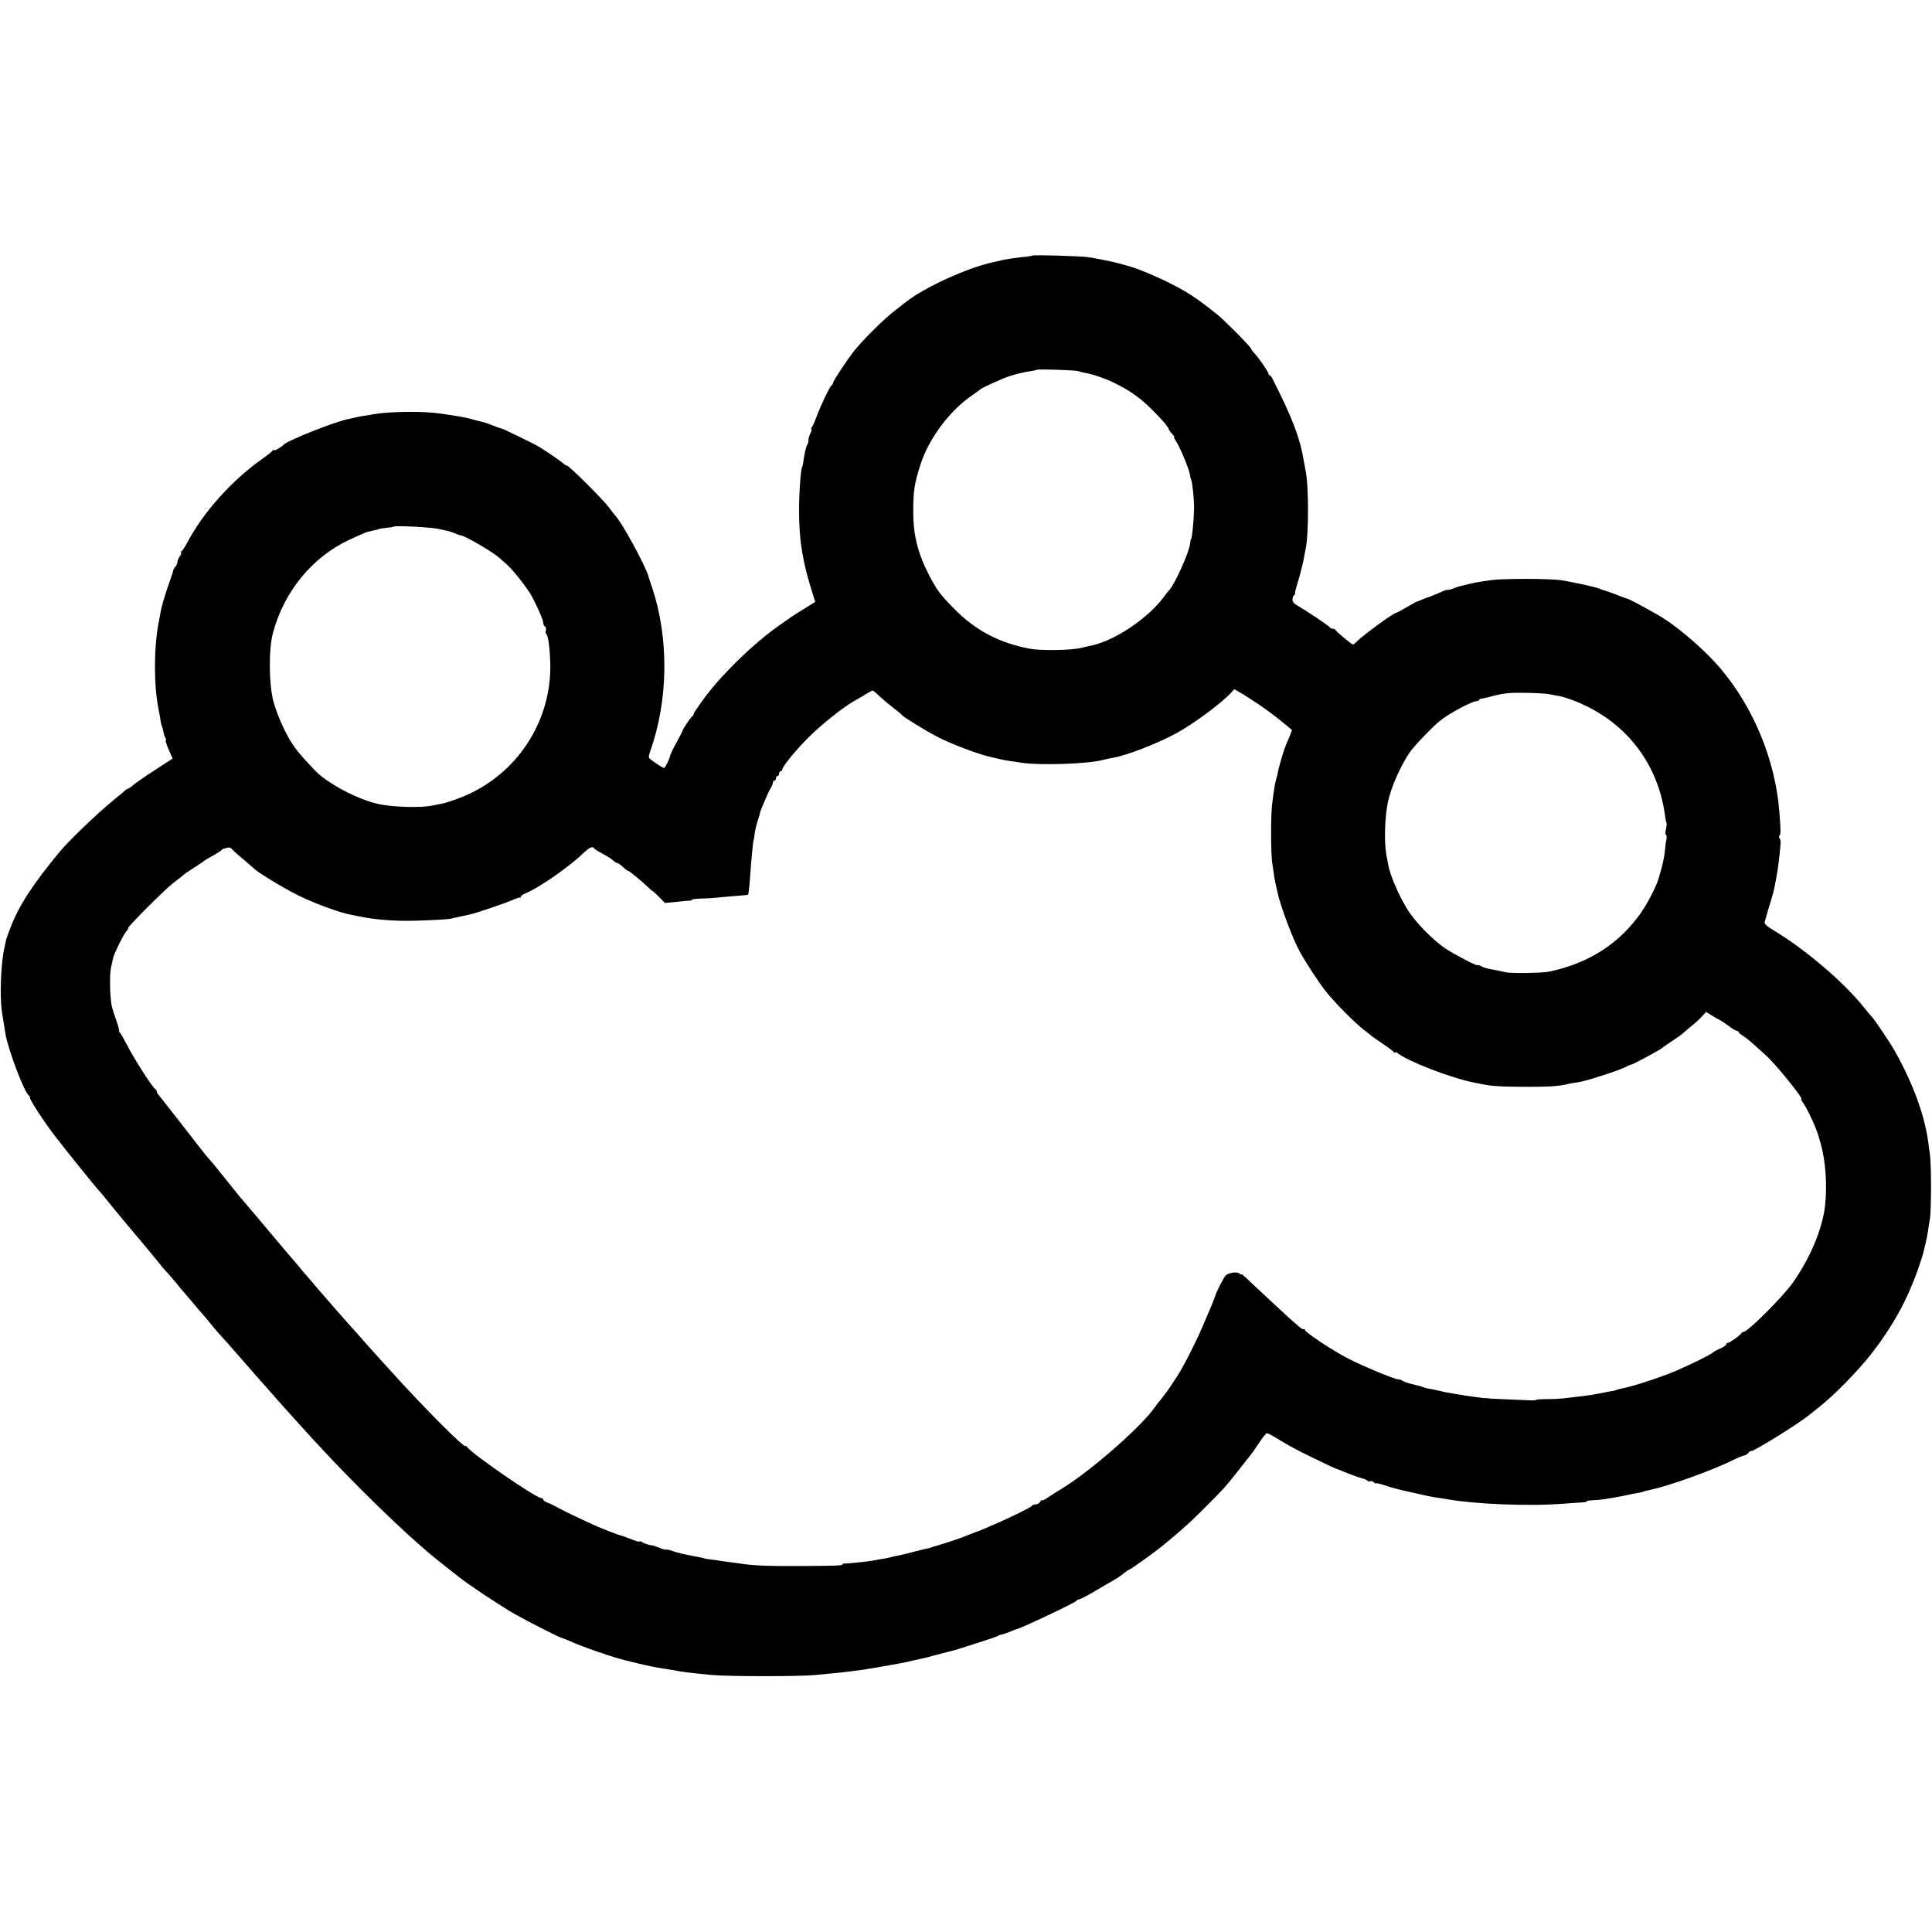
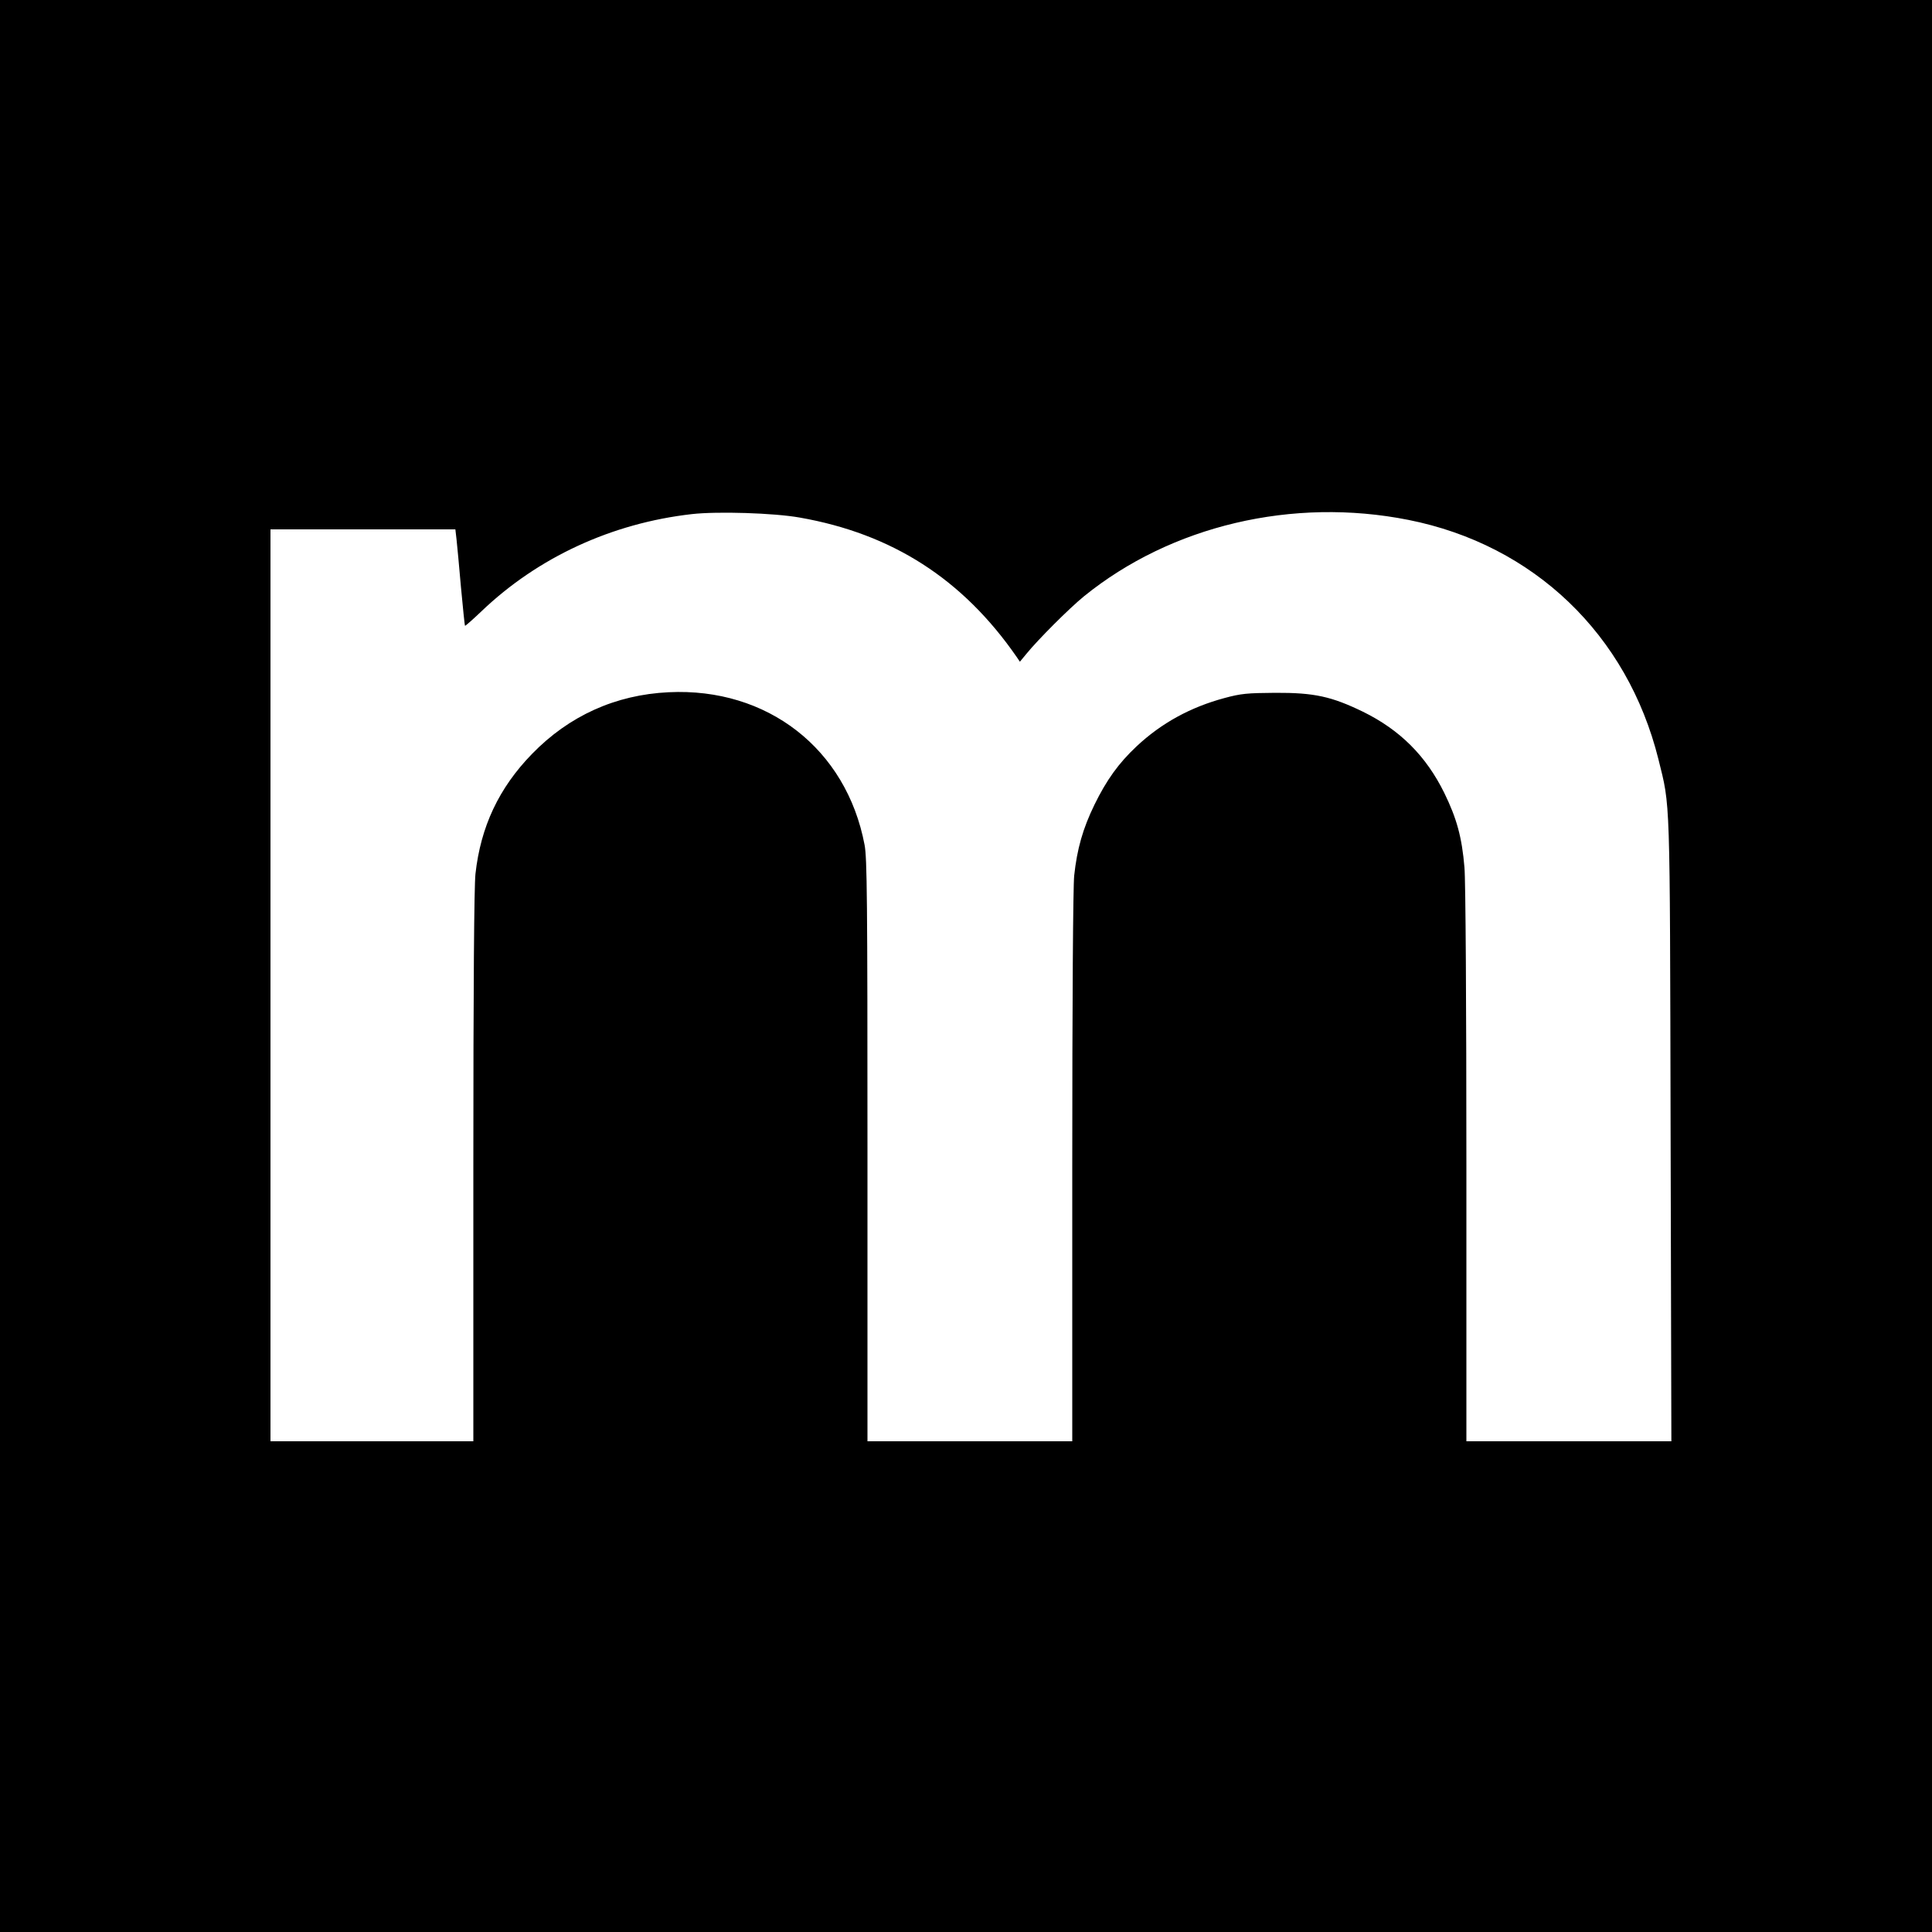
- <svg xmlns="http://www.w3.org/2000/svg" version="1.0" width="1220pt" height="1220pt" viewBox="0 0 1220 1220" preserveAspectRatio="xMidYMid meet">
-   <g transform="translate(0,1220) scale(0.1,-0.1)" fill="#000000" stroke="none">
-     <path d="M6519 10586 c-2 -2 -33 -7 -69 -10 -36 -4 -85 -11 -110 -16 -25 -6 -56 -13 -70 -16 -165 -36 -436 -160 -553 -254 -7 -5 -39 -30 -72 -56 -60 -47 -170 -154 -235 -230 -42 -48 -150 -209 -150 -223 0 -5 -4 -11 -8 -13 -10 -4 -72 -133 -97 -203 -10 -27 -23 -56 -28 -62 -5 -7 -7 -13 -3 -13 4 0 0 -12 -7 -27 -7 -16 -13 -35 -12 -43 1 -8 -2 -19 -6 -25 -8 -12 -19 -58 -25 -103 -2 -19 -6 -38 -9 -42 -9 -14 -20 -174 -19 -280 0 -187 23 -322 87 -523 l15 -48 -26 -16 c-76 -47 -118 -73 -127 -80 -6 -5 -33 -23 -60 -42 -162 -111 -364 -305 -483 -463 -39 -53 -72 -101 -72 -106 0 -6 -3 -12 -7 -14 -8 -3 -63 -84 -63 -92 0 -3 -17 -36 -37 -73 -21 -37 -38 -74 -40 -81 -2 -18 -33 -82 -39 -82 -6 0 -51 28 -80 50 -20 15 -21 18 -8 56 115 325 119 712 12 1034 -12 36 -23 67 -23 70 -16 61 -165 337 -208 382 -7 7 -25 31 -41 53 -33 46 -253 265 -266 265 -5 0 -15 6 -22 13 -11 11 -97 70 -153 105 -29 18 -224 113 -238 116 -13 3 -40 13 -72 26 -18 8 -66 21 -90 26 -5 1 -12 3 -15 4 -34 13 -193 39 -271 45 -116 9 -287 3 -361 -11 -15 -3 -39 -7 -55 -9 -15 -2 -39 -7 -53 -10 -14 -3 -36 -8 -50 -11 -86 -17 -388 -137 -410 -163 -11 -14 -60 -41 -60 -34 0 5 -4 3 -8 -2 -4 -6 -36 -32 -72 -57 -188 -134 -366 -333 -464 -518 -16 -30 -34 -58 -40 -62 -6 -4 -7 -8 -3 -8 5 0 1 -10 -7 -22 -9 -12 -16 -30 -16 -38 0 -9 -5 -21 -12 -28 -6 -6 -13 -17 -14 -24 -1 -7 -11 -38 -22 -68 -22 -60 -54 -166 -57 -190 -1 -8 -7 -42 -14 -75 -30 -160 -30 -393 0 -542 6 -29 12 -63 13 -75 2 -13 6 -30 10 -38 3 -8 7 -24 9 -35 1 -11 6 -26 11 -33 4 -7 6 -16 3 -18 -3 -3 6 -30 19 -60 l24 -54 -115 -75 c-64 -41 -125 -84 -137 -95 -12 -11 -25 -20 -29 -20 -4 0 -14 -6 -21 -13 -7 -7 -35 -30 -62 -52 -102 -82 -289 -261 -351 -336 -166 -200 -256 -338 -309 -477 -15 -39 -27 -73 -27 -74 0 -2 -4 -21 -9 -43 -25 -104 -33 -312 -17 -420 8 -48 18 -114 22 -137 20 -107 122 -375 148 -386 4 -2 7 -9 7 -16 0 -14 87 -148 155 -237 58 -76 252 -317 274 -341 9 -9 30 -33 46 -54 41 -52 201 -244 223 -269 10 -11 47 -56 83 -100 35 -44 73 -89 84 -100 11 -11 36 -41 56 -65 20 -25 45 -55 55 -66 11 -12 37 -43 59 -69 22 -26 48 -57 59 -69 10 -11 35 -41 55 -66 20 -24 45 -54 56 -65 11 -11 61 -67 110 -124 134 -153 132 -151 188 -214 85 -96 89 -101 162 -182 109 -121 120 -133 228 -248 164 -174 393 -399 532 -522 97 -86 107 -94 200 -168 33 -26 71 -56 85 -67 56 -45 261 -181 350 -232 94 -53 285 -150 305 -154 6 -1 30 -11 55 -22 75 -34 272 -101 340 -117 8 -2 42 -10 75 -18 52 -13 129 -29 160 -33 6 0 26 -4 45 -7 86 -16 111 -19 265 -34 111 -10 553 -10 655 0 41 4 98 10 125 12 28 3 68 7 90 10 22 3 56 7 75 10 19 2 36 5 38 6 1 1 10 2 20 3 14 2 105 18 122 21 3 1 25 5 50 9 48 9 67 13 103 22 12 3 33 7 47 10 14 3 59 14 100 26 41 11 82 21 90 23 8 1 22 5 30 8 8 3 69 22 135 43 66 21 122 40 125 43 3 3 13 7 22 9 10 1 33 9 53 17 19 9 37 15 40 16 21 1 379 170 383 181 2 4 9 8 15 8 7 0 55 25 107 56 52 31 108 63 124 72 16 10 41 27 56 40 15 12 31 22 34 22 7 0 171 118 211 152 130 107 175 149 270 244 121 122 127 129 215 241 34 43 67 85 73 93 7 8 29 41 50 72 21 32 42 58 48 58 5 0 44 -21 87 -48 69 -42 131 -74 297 -153 28 -13 52 -24 55 -25 3 0 14 -4 25 -9 60 -25 122 -47 139 -51 10 -2 24 -8 30 -14 7 -5 16 -7 19 -3 4 3 13 0 22 -7 8 -7 15 -10 15 -7 0 3 24 -2 53 -12 28 -10 86 -26 127 -35 41 -9 93 -21 115 -26 22 -5 56 -12 75 -15 19 -2 46 -7 60 -9 186 -35 537 -49 760 -31 52 4 105 8 118 8 12 1 22 3 22 7 0 3 15 5 33 6 44 1 108 10 197 28 41 9 86 18 100 20 14 3 26 5 28 7 2 2 4 2 52 13 120 27 379 120 505 182 39 19 76 34 82 34 6 0 16 7 23 15 6 8 15 14 18 12 15 -4 305 176 369 230 12 10 36 29 52 41 97 75 251 232 337 342 136 174 229 343 298 542 15 42 29 86 31 98 3 11 7 29 10 40 9 36 13 57 19 91 3 19 8 57 13 84 9 59 9 341 0 405 -4 25 -9 61 -11 81 -24 170 -95 364 -209 569 -25 46 -124 193 -145 217 -10 10 -35 40 -57 68 -127 157 -363 358 -563 479 -54 33 -63 42 -57 60 3 11 7 26 9 31 1 6 13 44 25 85 13 41 25 86 27 100 3 14 9 48 14 75 8 44 16 108 24 198 1 16 -2 31 -6 33 -5 3 -5 11 -1 17 9 12 8 35 -1 152 -26 328 -164 660 -376 909 -87 102 -239 236 -350 308 -53 34 -225 128 -235 128 -3 0 -20 6 -38 13 -27 12 -101 38 -117 42 -3 1 -12 4 -20 8 -32 12 -188 46 -250 54 -80 10 -356 10 -430 0 -101 -14 -107 -15 -210 -41 -8 -3 -27 -9 -42 -15 -16 -6 -28 -8 -28 -6 0 3 -25 -6 -55 -20 -31 -13 -58 -24 -60 -24 -3 -1 -21 -7 -40 -15 -20 -9 -39 -16 -43 -17 -4 -2 -33 -18 -64 -36 -31 -18 -59 -33 -62 -33 -15 0 -198 -133 -244 -177 -12 -13 -25 -23 -29 -23 -7 0 -107 83 -111 93 -2 4 -10 7 -17 7 -7 0 -15 4 -17 8 -3 8 -146 104 -205 138 -23 13 -32 24 -31 41 2 13 5 23 9 23 3 0 6 6 7 13 0 13 2 20 31 118 10 37 21 82 24 100 3 19 8 45 11 59 21 93 21 406 0 500 -3 14 -7 39 -10 55 -26 154 -72 273 -198 522 -6 13 -14 23 -18 23 -5 0 -8 4 -8 10 0 12 -66 107 -92 133 -10 10 -18 21 -18 25 0 10 -166 178 -211 214 -138 111 -200 151 -339 218 -36 17 -83 38 -105 47 -22 8 -49 19 -60 24 -19 8 -123 38 -149 43 -6 2 -36 8 -66 14 -30 6 -71 14 -90 17 -43 8 -354 17 -361 11z m291 -730 c8 -3 26 -8 40 -10 124 -24 274 -98 369 -181 69 -60 161 -160 161 -174 0 -4 9 -17 20 -29 12 -12 18 -22 15 -22 -4 0 2 -12 12 -27 24 -36 80 -171 87 -209 2 -16 5 -29 6 -29 7 0 22 -136 20 -190 -2 -82 -13 -190 -20 -190 -1 0 -3 -13 -5 -29 -8 -60 -102 -267 -135 -296 -3 -3 -17 -21 -31 -40 -100 -134 -304 -272 -451 -305 -13 -2 -43 -10 -68 -16 -69 -16 -256 -19 -330 -5 -192 37 -343 117 -475 252 -89 91 -105 112 -154 204 -73 139 -104 257 -104 404 -1 129 7 183 44 298 52 165 184 343 324 439 28 19 52 37 55 40 8 9 139 69 183 83 49 16 80 23 133 32 21 3 40 7 42 9 6 5 246 -2 262 -9z m-4040 -996 c69 -15 69 -15 103 -28 16 -7 31 -12 34 -12 25 0 208 -107 249 -145 6 -5 27 -24 46 -41 41 -36 135 -157 160 -206 41 -81 68 -143 68 -159 0 -10 5 -21 11 -25 6 -3 9 -15 6 -25 -3 -10 -1 -21 3 -24 12 -7 23 -96 25 -190 6 -346 -192 -665 -505 -815 -58 -28 -151 -61 -185 -66 -11 -2 -31 -6 -45 -9 -72 -18 -262 -13 -355 9 -116 27 -266 102 -363 180 -32 27 -117 118 -154 167 -52 68 -110 191 -140 294 -30 108 -33 333 -4 440 70 260 248 477 481 586 98 45 107 49 135 55 39 8 55 12 55 14 0 1 20 4 45 7 25 2 46 6 48 8 8 7 233 -4 282 -15z m5175 -1106 c44 -29 110 -78 147 -109 l67 -55 -15 -38 c-8 -20 -19 -46 -24 -57 -10 -22 -38 -117 -47 -155 -6 -29 -7 -36 -17 -70 -7 -28 -13 -67 -23 -150 -9 -73 -8 -302 0 -365 13 -94 18 -120 24 -145 3 -14 7 -32 9 -40 15 -79 97 -299 141 -378 39 -71 110 -180 161 -247 52 -68 190 -207 248 -251 21 -16 41 -31 44 -35 3 -3 34 -25 70 -49 36 -24 68 -48 72 -54 4 -6 8 -7 8 -2 0 5 6 3 14 -3 61 -51 335 -157 479 -186 15 -3 37 -7 50 -10 68 -14 118 -17 277 -18 161 0 212 3 280 20 14 3 39 7 56 9 39 4 248 71 294 94 19 10 37 17 40 17 6 -2 177 90 194 104 6 5 36 26 66 46 30 20 60 41 66 47 6 6 31 27 54 46 24 19 54 47 68 62 l25 28 36 -22 c20 -12 45 -27 56 -32 11 -6 36 -23 56 -38 20 -16 42 -28 48 -28 6 0 11 -4 11 -8 0 -4 12 -15 28 -24 15 -9 47 -35 72 -58 25 -23 59 -54 75 -68 58 -52 236 -272 220 -272 -4 0 2 -12 13 -27 29 -42 86 -167 97 -213 1 -3 7 -23 13 -45 30 -107 41 -257 27 -385 -15 -145 -92 -331 -204 -490 -61 -87 -284 -310 -310 -310 -5 0 -11 -3 -13 -7 -5 -13 -76 -63 -87 -63 -6 0 -11 -4 -11 -10 0 -5 -17 -17 -37 -25 -21 -9 -40 -19 -43 -23 -8 -12 -144 -79 -250 -124 -89 -37 -264 -94 -320 -104 -14 -3 -32 -7 -40 -10 -8 -4 -24 -8 -36 -9 -11 -2 -46 -8 -78 -15 -32 -6 -74 -13 -94 -15 -21 -2 -66 -8 -102 -12 -36 -5 -95 -9 -132 -8 -38 0 -68 -2 -68 -5 0 -3 -26 -4 -57 -2 -187 8 -239 10 -243 12 -3 1 -9 2 -14 1 -8 -2 -123 14 -186 25 -72 12 -86 15 -100 19 -8 2 -31 7 -50 11 -41 7 -50 9 -70 17 -8 3 -37 11 -65 17 -27 7 -54 17 -59 21 -6 5 -18 9 -27 9 -23 0 -225 84 -318 132 -99 52 -271 166 -271 180 0 6 -3 9 -6 5 -8 -7 -29 10 -197 166 -54 50 -120 112 -148 138 -27 27 -49 46 -49 42 0 -3 -6 -1 -13 5 -15 13 -65 6 -86 -11 -11 -9 -57 -97 -66 -127 -3 -10 -17 -46 -25 -65 -5 -11 -18 -42 -30 -70 -42 -101 -56 -130 -106 -230 -28 -56 -64 -121 -80 -145 -16 -23 -33 -50 -39 -59 -12 -20 -67 -94 -75 -101 -3 -3 -18 -23 -34 -45 -94 -128 -407 -400 -582 -506 -38 -23 -81 -50 -96 -61 -16 -11 -28 -16 -28 -11 0 4 -5 0 -11 -9 -5 -10 -19 -18 -29 -18 -10 0 -21 -4 -24 -9 -9 -15 -267 -135 -366 -170 -19 -7 -44 -17 -55 -22 -22 -10 -172 -59 -195 -64 -8 -2 -15 -4 -15 -5 0 -1 -7 -3 -16 -5 -8 -1 -51 -12 -95 -23 -43 -12 -91 -23 -107 -26 -15 -2 -35 -7 -45 -10 -9 -3 -35 -8 -57 -11 -22 -4 -47 -8 -55 -10 -26 -5 -164 -20 -177 -18 -7 0 -13 -2 -13 -6 0 -7 -37 -9 -270 -10 -183 -1 -275 2 -350 12 -25 4 -67 9 -95 13 -27 3 -61 8 -75 11 -14 2 -38 5 -55 7 -16 2 -30 5 -30 6 0 1 -9 3 -20 5 -87 16 -145 29 -176 40 -20 8 -39 12 -41 9 -3 -2 -21 3 -41 11 -20 8 -40 15 -44 16 -20 0 -59 13 -70 22 -7 5 -13 7 -13 3 0 -3 -17 0 -37 8 -21 8 -47 17 -58 22 -11 4 -24 8 -30 9 -12 3 -112 42 -140 54 -104 47 -208 96 -245 117 -25 14 -57 30 -72 35 -16 6 -28 15 -28 20 0 5 -5 9 -11 9 -35 0 -439 279 -471 324 -4 6 -8 8 -8 5 0 -22 -256 234 -469 470 -13 14 -49 54 -80 88 -31 34 -74 82 -96 107 -22 26 -53 61 -70 79 -16 18 -45 51 -64 72 -19 22 -51 58 -70 80 -20 22 -58 67 -86 99 -27 32 -58 68 -68 80 -11 11 -35 41 -55 65 -21 24 -42 49 -47 55 -6 6 -75 88 -153 181 -79 94 -151 179 -161 190 -9 11 -55 67 -101 125 -46 58 -88 110 -94 115 -6 6 -25 28 -42 50 -45 59 -263 337 -280 358 -8 9 -14 21 -14 26 0 5 -4 11 -9 13 -15 6 -137 196 -177 276 -22 42 -43 80 -49 84 -5 4 -7 8 -3 8 3 0 -5 30 -18 68 -14 37 -27 81 -30 97 -11 69 -12 193 -3 235 6 25 12 53 14 63 6 27 67 150 82 165 7 7 13 18 13 23 0 11 230 241 279 279 18 14 42 33 54 42 12 10 27 21 32 26 6 4 33 22 60 39 28 18 55 36 60 41 6 4 30 19 55 32 25 14 48 29 51 33 3 5 9 8 13 8 3 0 13 2 22 6 10 3 22 0 28 -8 6 -8 38 -37 71 -64 33 -28 62 -53 65 -56 17 -22 193 -129 285 -174 99 -49 259 -108 325 -120 14 -3 36 -7 50 -10 99 -22 231 -33 365 -29 124 4 209 9 223 13 5 2 19 5 57 13 22 4 51 11 65 14 37 8 219 70 265 90 22 10 43 17 48 16 4 -1 7 2 7 7 0 5 15 15 33 22 81 33 273 167 359 250 38 37 62 48 70 32 1 -5 25 -19 51 -33 27 -14 57 -33 67 -42 11 -10 23 -18 28 -18 5 0 21 -11 36 -25 15 -14 30 -25 34 -25 7 0 87 -66 129 -107 13 -12 23 -21 23 -19 0 2 18 -14 40 -36 l39 -40 73 7 c40 5 79 8 86 8 6 0 12 3 12 6 0 3 26 6 58 7 31 0 91 4 132 9 41 4 94 8 118 10 23 1 44 4 46 6 2 2 7 38 10 79 13 175 22 265 25 265 1 0 4 17 6 37 2 21 11 58 19 83 9 25 16 50 16 55 0 4 10 30 22 57 12 26 22 50 23 53 0 3 9 21 20 40 11 19 18 38 17 43 -1 4 2 7 8 7 5 0 10 7 10 15 0 8 5 15 10 15 6 0 10 7 10 15 0 8 5 15 10 15 6 0 10 5 10 11 0 18 85 122 166 203 81 80 215 188 284 227 19 11 53 30 75 44 22 13 42 24 45 25 4 0 24 -17 45 -38 22 -20 60 -52 85 -71 25 -19 50 -39 55 -46 15 -16 139 -93 223 -137 81 -43 259 -111 337 -128 28 -7 59 -14 70 -16 11 -3 34 -7 50 -9 17 -3 53 -8 80 -12 112 -17 410 -7 505 17 19 5 50 12 68 15 86 14 276 88 397 153 111 60 288 191 349 258 l20 22 35 -20 c20 -11 72 -44 116 -74z m1835 63 c14 -3 40 -8 57 -11 18 -2 59 -14 90 -26 326 -121 541 -389 587 -729 3 -24 8 -46 10 -48 2 -2 0 -20 -4 -39 -4 -18 -5 -34 -1 -34 4 0 7 -10 5 -22 -1 -13 -3 -23 -4 -23 -1 0 -3 -23 -6 -51 -2 -28 -11 -75 -19 -105 -8 -30 -17 -62 -20 -72 -10 -42 -71 -162 -112 -220 -138 -196 -329 -319 -578 -372 -46 -10 -246 -13 -280 -4 -16 4 -43 10 -60 13 -52 9 -73 14 -94 26 -12 6 -21 8 -21 5 0 -8 -137 63 -199 103 -83 55 -195 170 -246 253 -53 87 -108 214 -119 279 -4 19 -9 49 -12 65 -14 82 -10 230 10 329 19 92 78 226 138 315 29 42 146 164 193 201 61 48 202 123 231 123 8 0 14 3 14 7 0 4 6 7 13 8 6 0 46 9 87 20 57 15 103 19 195 17 66 -1 131 -5 145 -8z" />
+ <svg xmlns="http://www.w3.org/2000/svg" version="1.0" width="1000pt" height="1000pt" viewBox="0 0 1000 1000" preserveAspectRatio="xMidYMid meet">
+   <g transform="translate(0,1000) scale(0.1,-0.1)" fill="#000000" stroke="none">
+     <path d="M0 5000 l0 -5000 5000 0 5000 0 0 5000 0 5000 -5000 0 -5000 0 0 -5000z m4140 2321 c478 -84 843 -318 1122 -721 l17 -25 33 40 c60 74 222 236 298 298 452 367 1082 515 1680 396 649 -129 1133 -593 1294 -1239 62 -251 59 -162 63 -1922 l4 -1608 -531 0 -530 0 0 1428 c0 820 -4 1476 -10 1542 -13 156 -40 254 -104 385 -95 193 -230 327 -421 421 -163 79 -252 99 -455 98 -145 -1 -177 -4 -262 -27 -175 -47 -326 -129 -455 -250 -93 -87 -156 -175 -218 -302 -60 -123 -90 -228 -105 -367 -6 -56 -10 -653 -10 -1510 l0 -1418 -530 0 -530 0 0 1504 c0 1300 -2 1515 -15 1583 -94 497 -503 815 -1014 790 -275 -13 -516 -122 -708 -320 -171 -176 -265 -376 -292 -620 -7 -64 -11 -575 -11 -1517 l0 -1420 -525 0 -525 0 0 2360 0 2360 479 0 478 0 6 -52 c3 -29 14 -141 23 -248 10 -107 19 -197 21 -199 1 -2 40 32 85 75 293 280 675 456 1089 503 132 15 425 6 559 -18z" />
  </g>
</svg>
